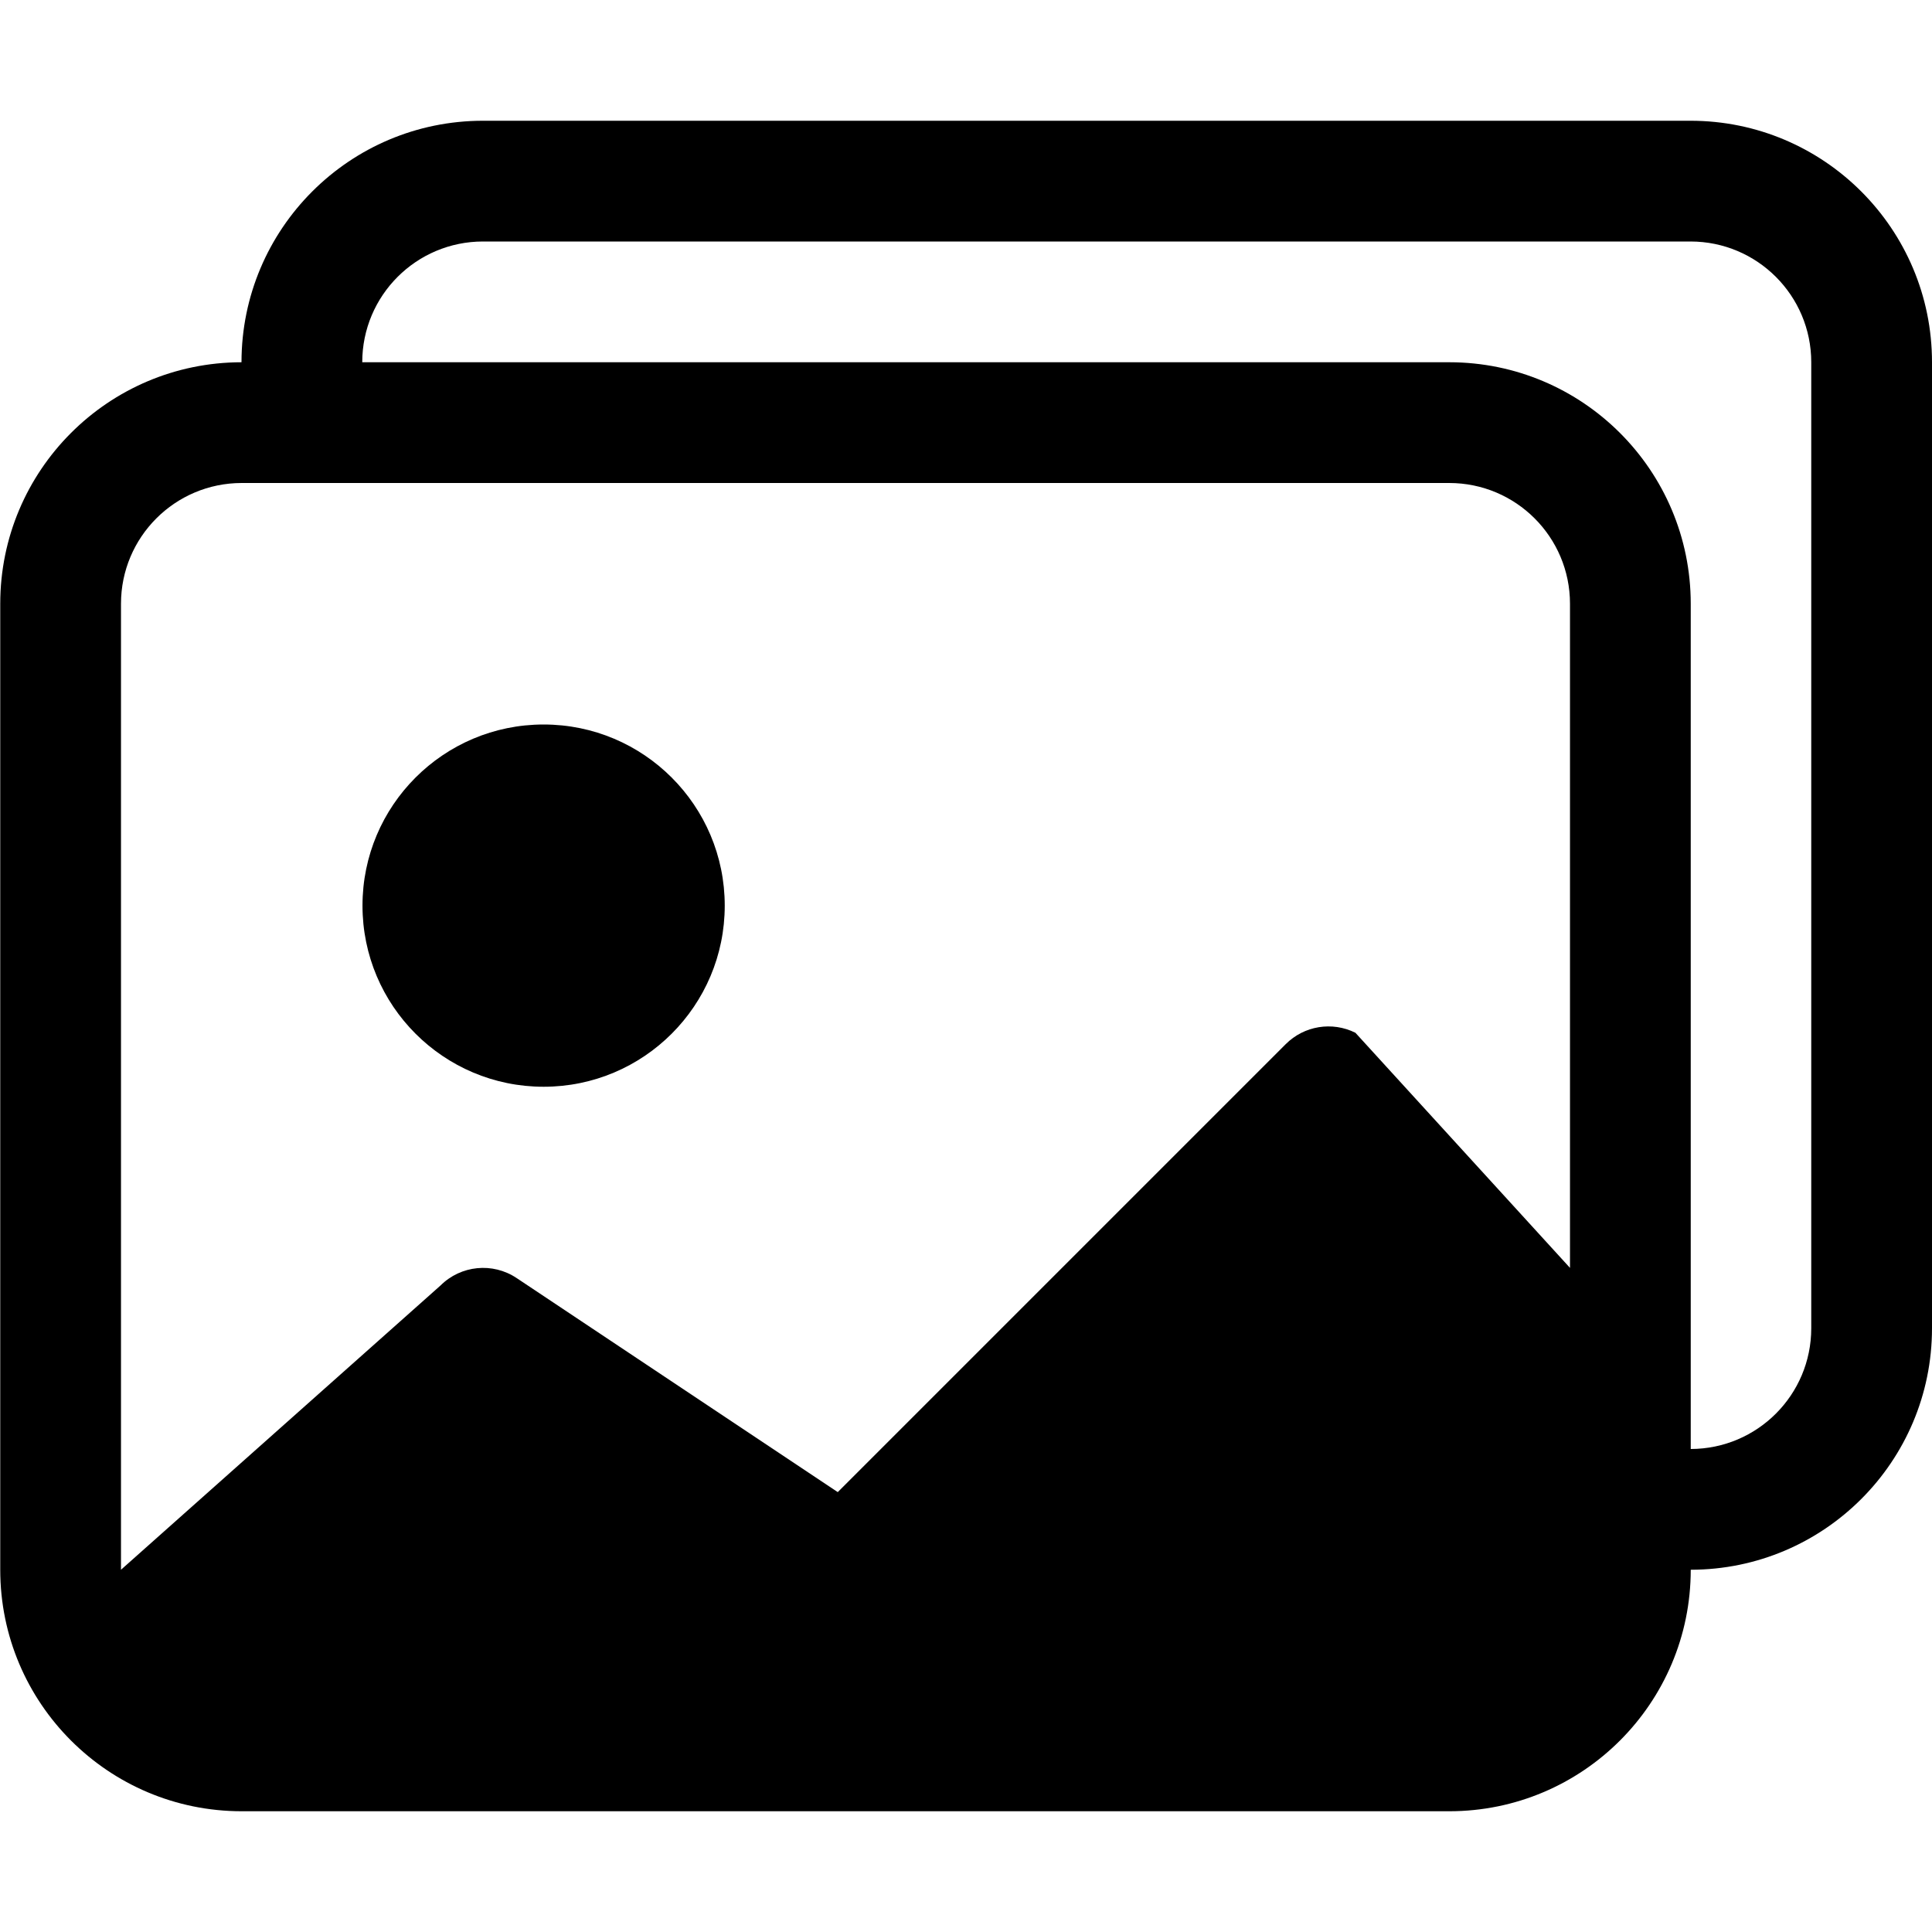
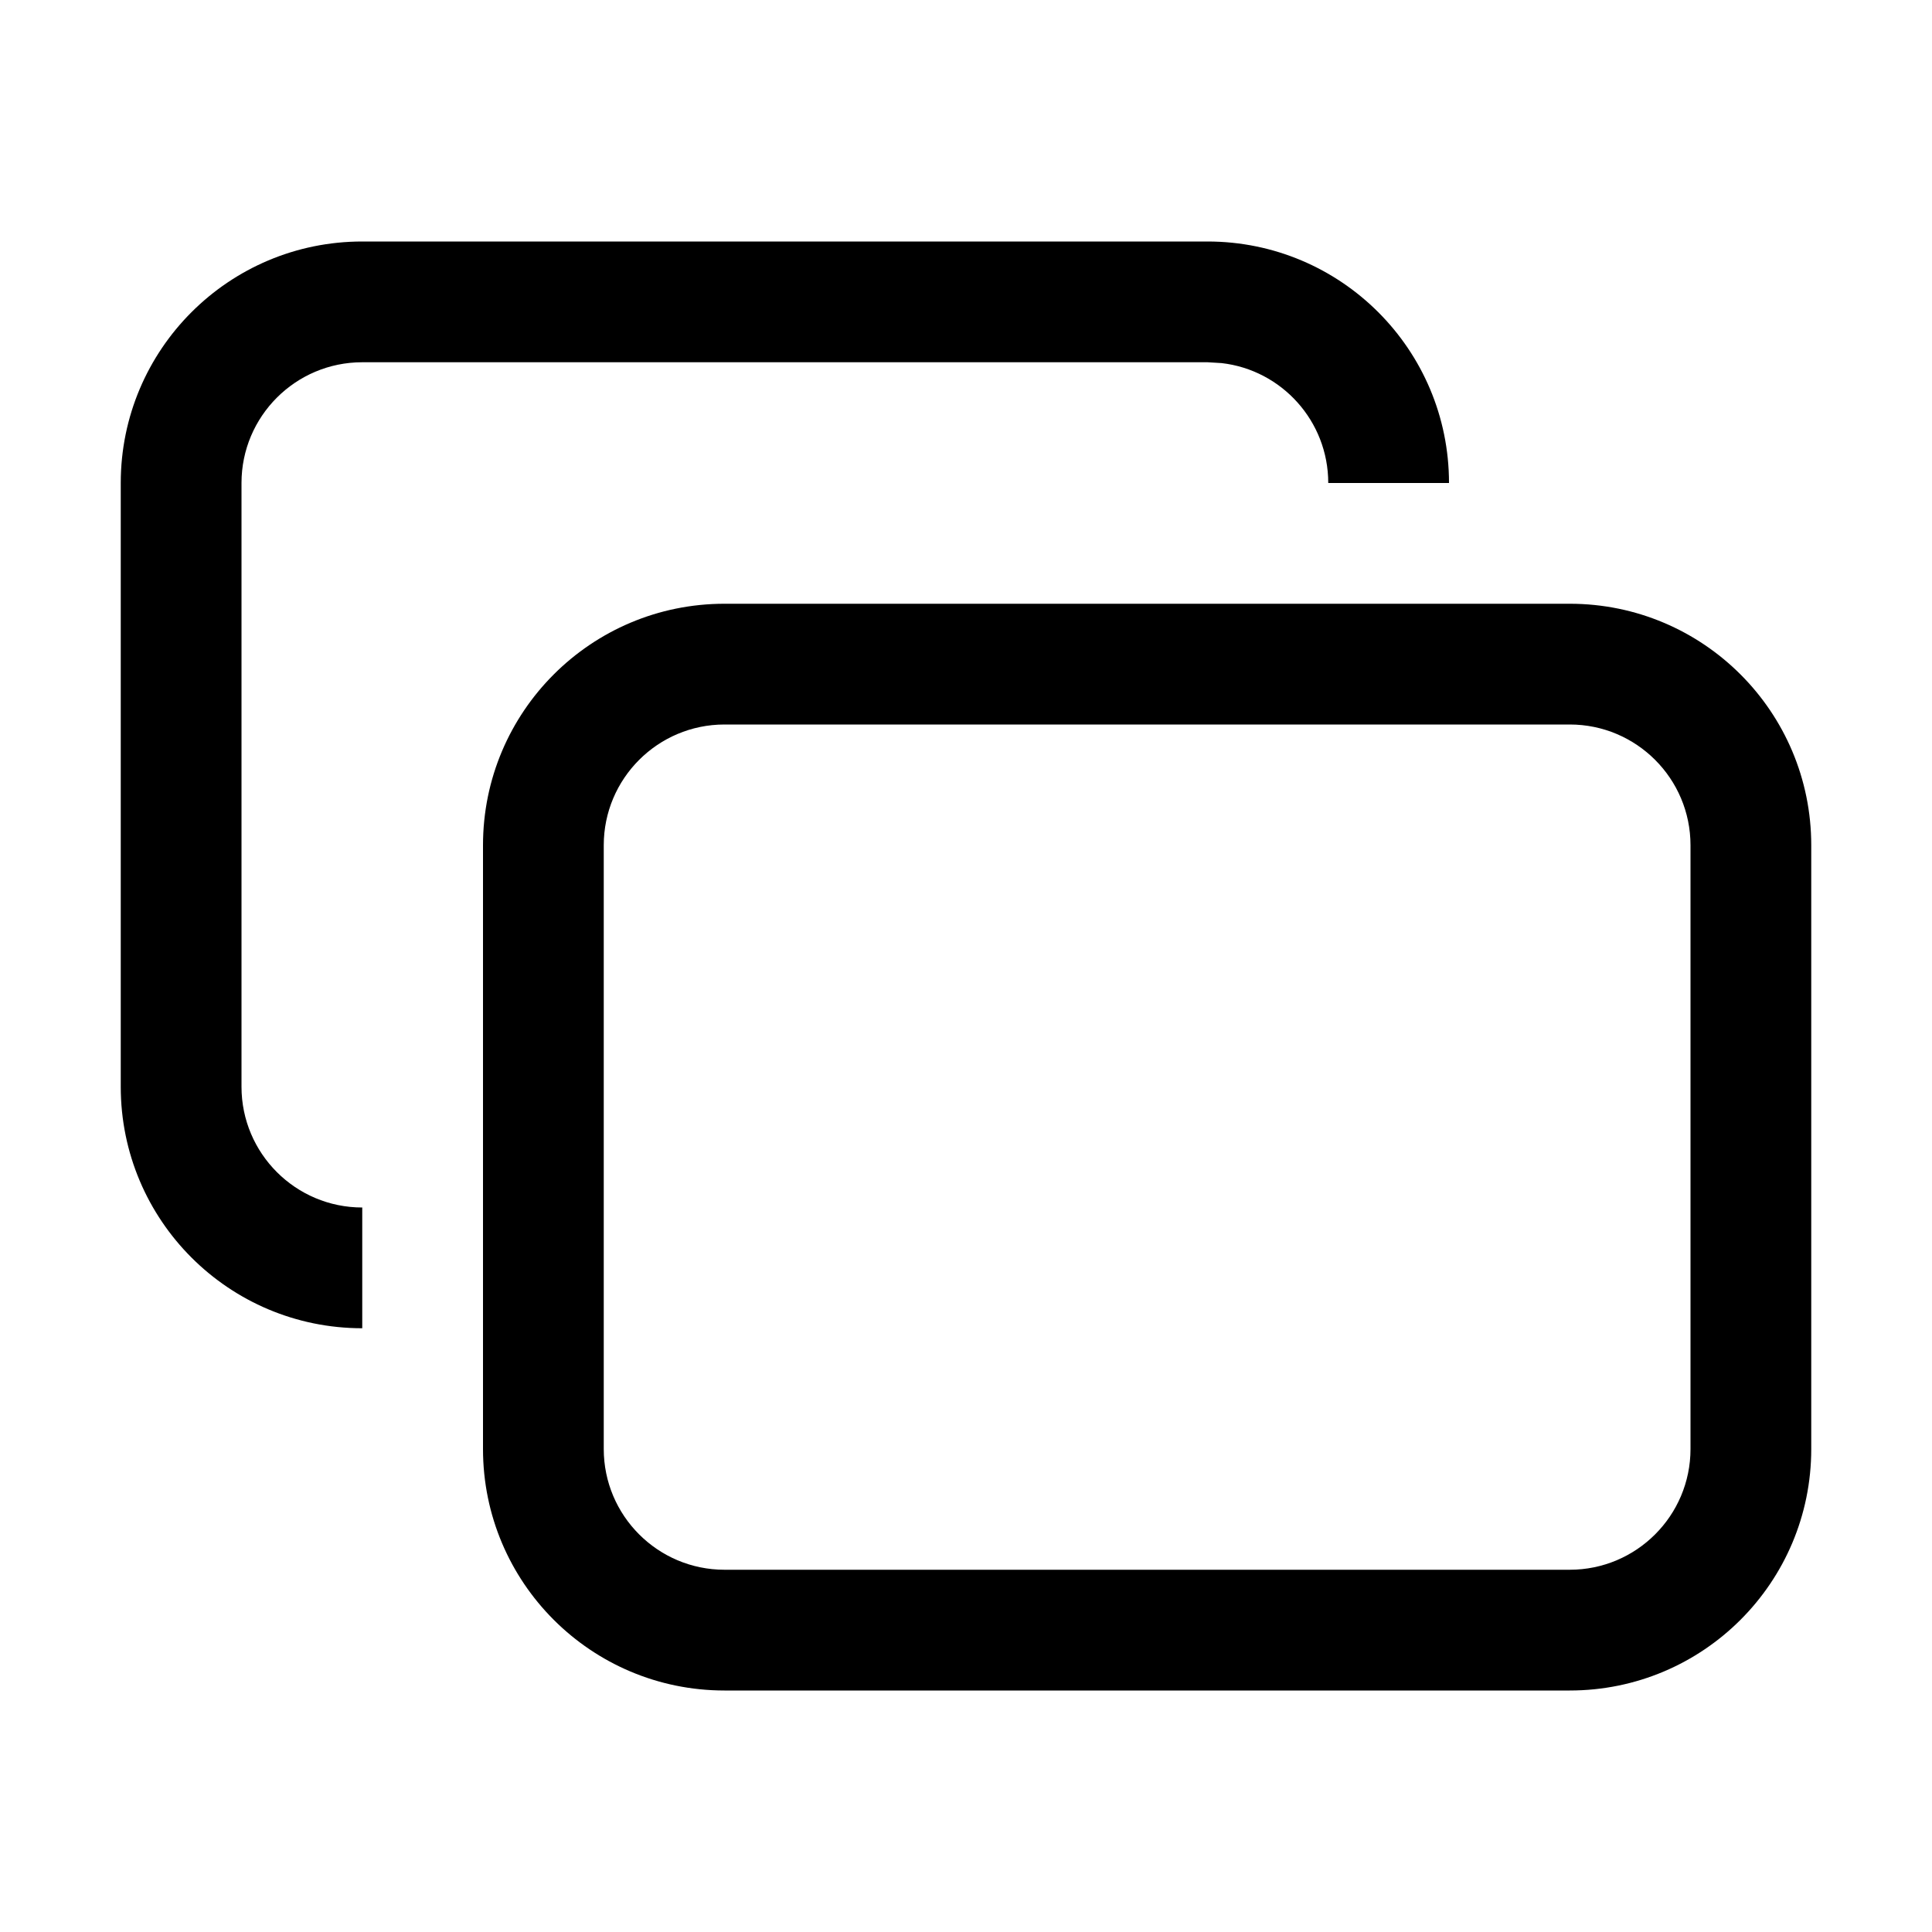
- <svg xmlns="http://www.w3.org/2000/svg" width="16" height="16" fill="#000000" class="bi bi-images" viewBox="0 0 16 16">
-   <path d="M4.502 9a1.5 1.5 0 1 0 0-3 1.5 1.5 0 0 0 0 3z" />
-   <path d="M14.002 13a2 2 0 0 1-2 2h-10a2 2 0 0 1-2-2V5A2 2 0 0 1 2 3a2 2 0 0 1 2-2h10a2 2 0 0 1 2 2v8a2 2 0 0 1-1.998 2zM14 2H4a1 1 0 0 0-1 1h9.002a2 2 0 0 1 2 2v7A1 1 0 0 0 15 11V3a1 1 0 0 0-1-1zM2.002 4a1 1 0 0 0-1 1v8l2.646-2.354a.5.5 0 0 1 .63-.062l2.66 1.773 3.71-3.71a.5.5 0 0 1 .577-.094l1.777 1.947V5a1 1 0 0 0-1-1h-10z" />
+ <svg xmlns="http://www.w3.org/2000/svg" height="16" viewBox="0 0 16 16" width="16">
+   <path d="m13 5c1.105 0 2 .895 2 2v5c0 1.105-.895 2-2 2h-7c-1.105 0-2-.895-2-2v-5c0-1.105.895-2 2-2zm0 1h-7c-.552 0-1 .448-1 1v5c0 .552.448 1 1 1h7c.552 0 1-.448 1-1v-5c0-.552-.448-1-1-1zm-3-4c1.105 0 2 .895 2 2h-1c0-.513-.386-.936-.883-.993l-.117-.007h-7c-.552 0-1 .448-1 1v5c0 .552.448 1 1 1v1c-1.105 0-2-.895-2-2v-5c0-1.105.895-2 2-2z" fill="#000000" fill-rule="evenodd" />
</svg>
